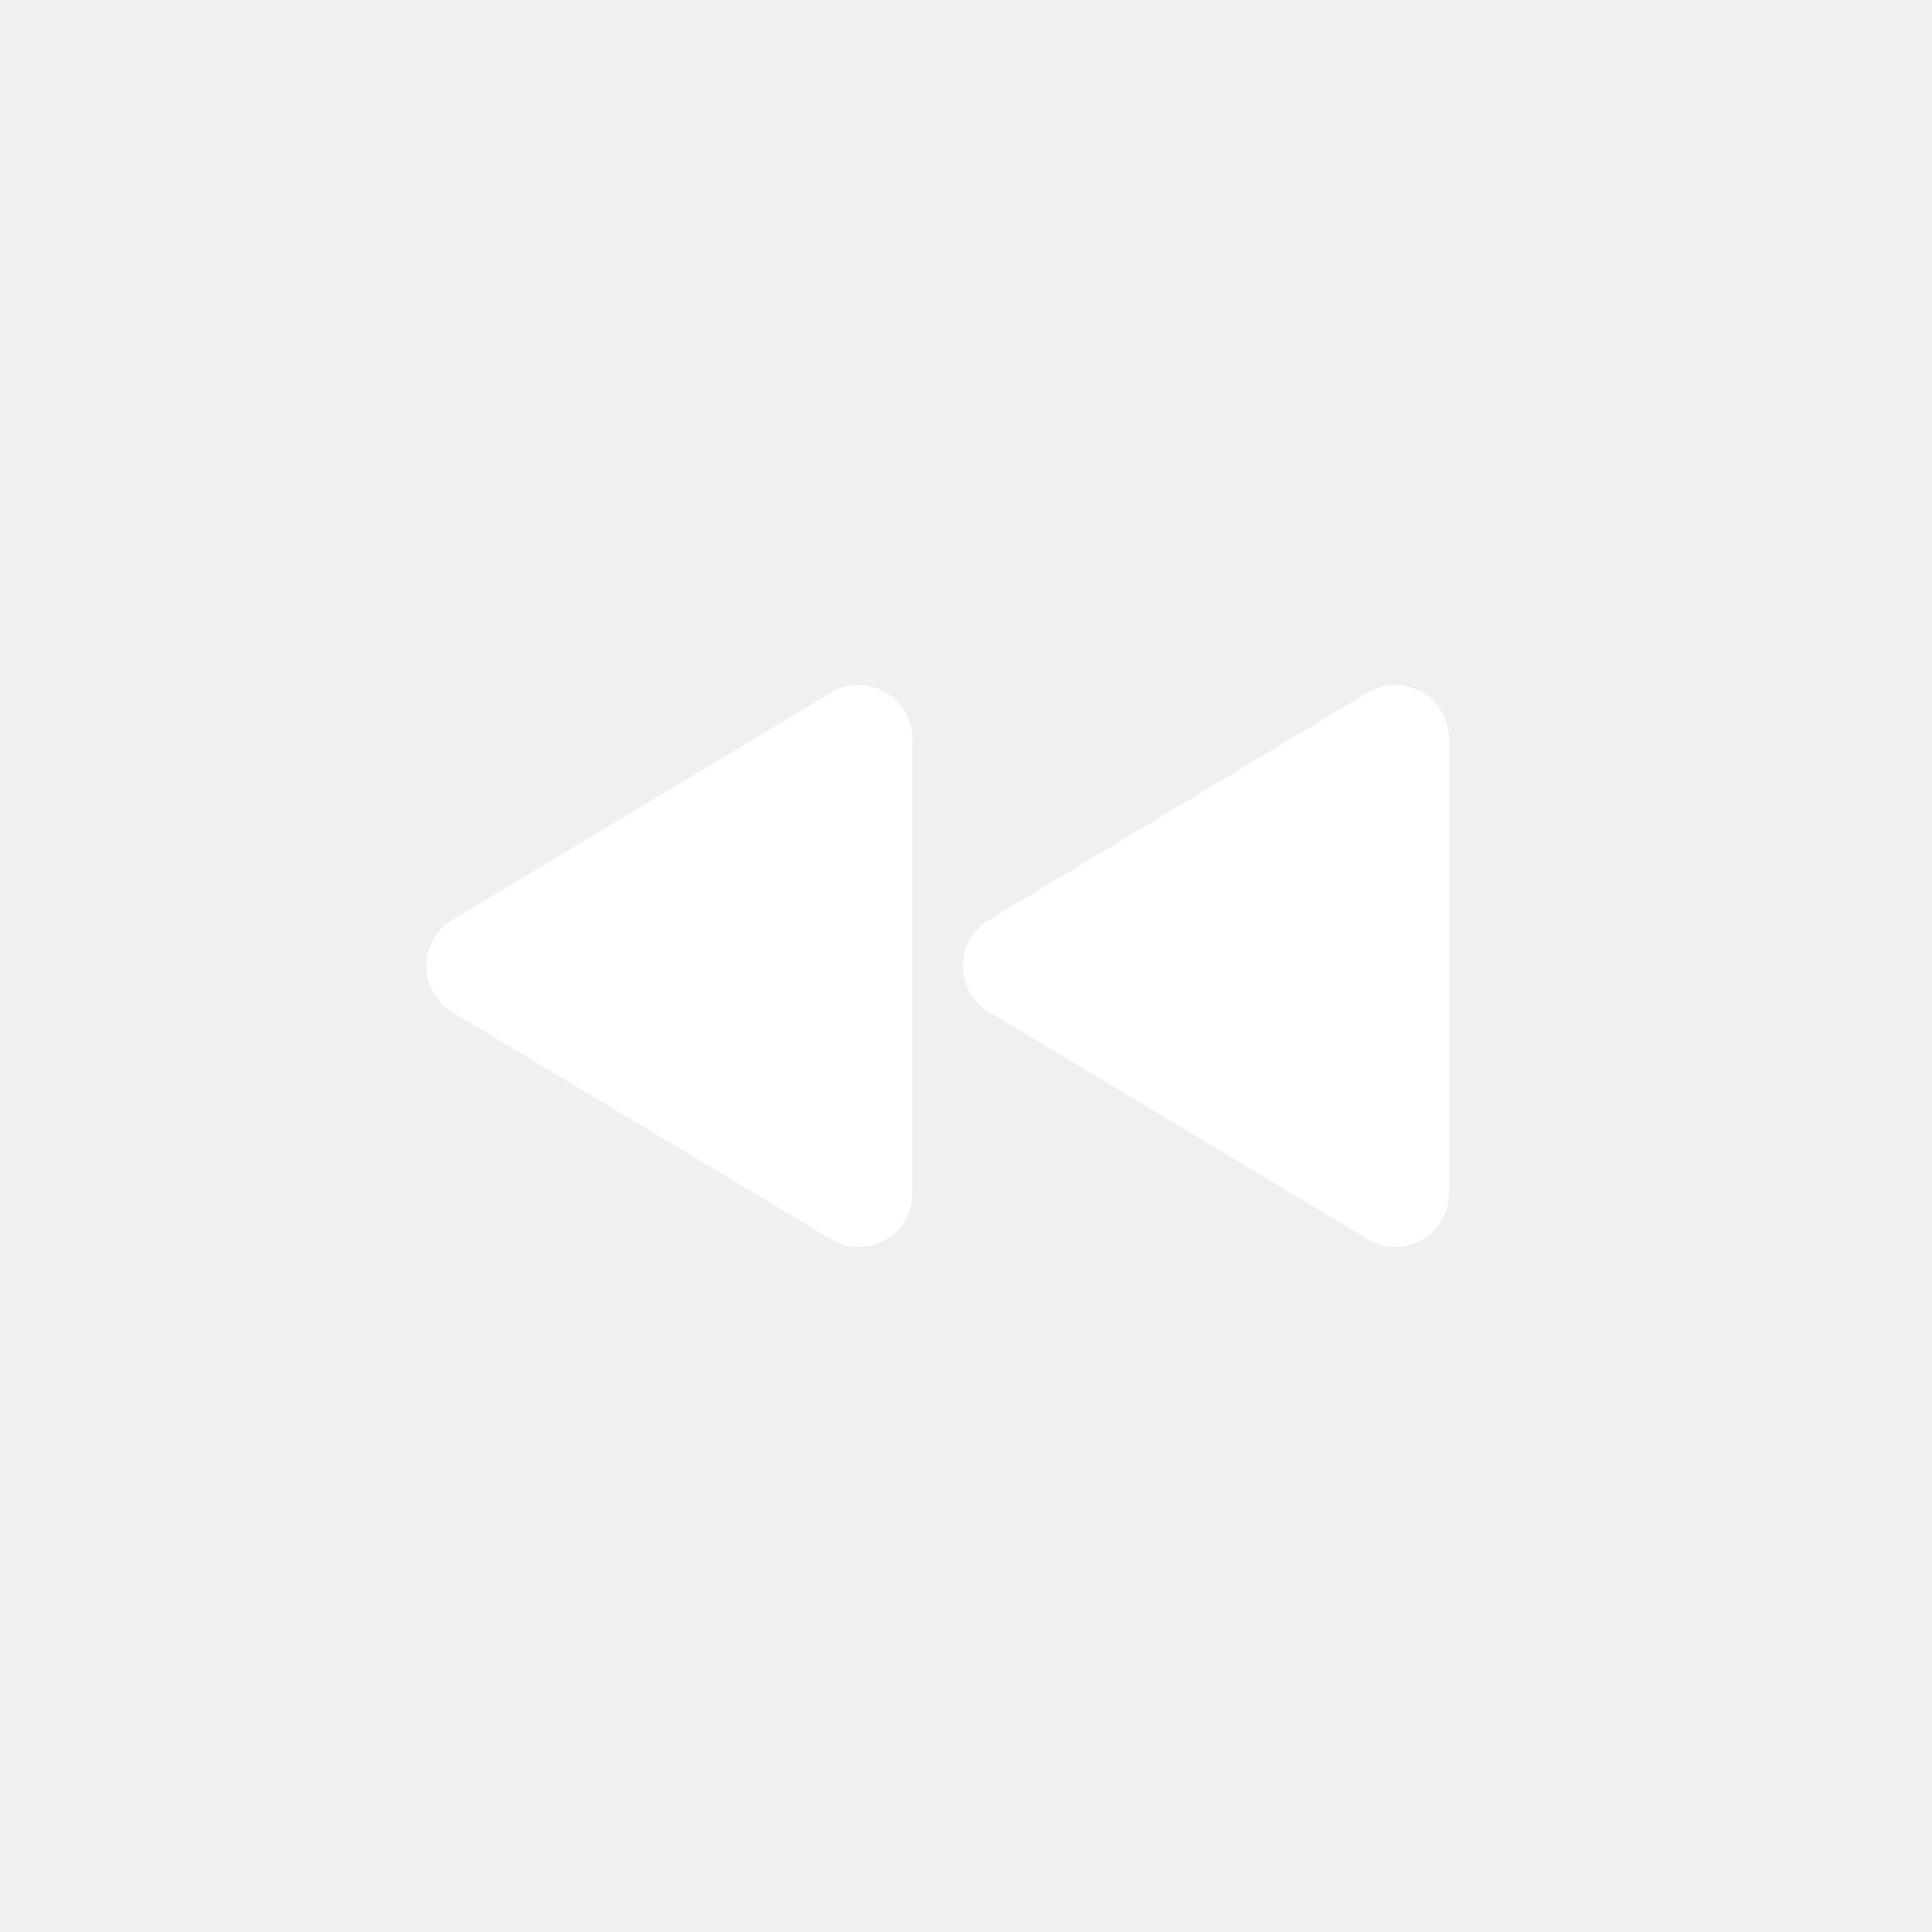
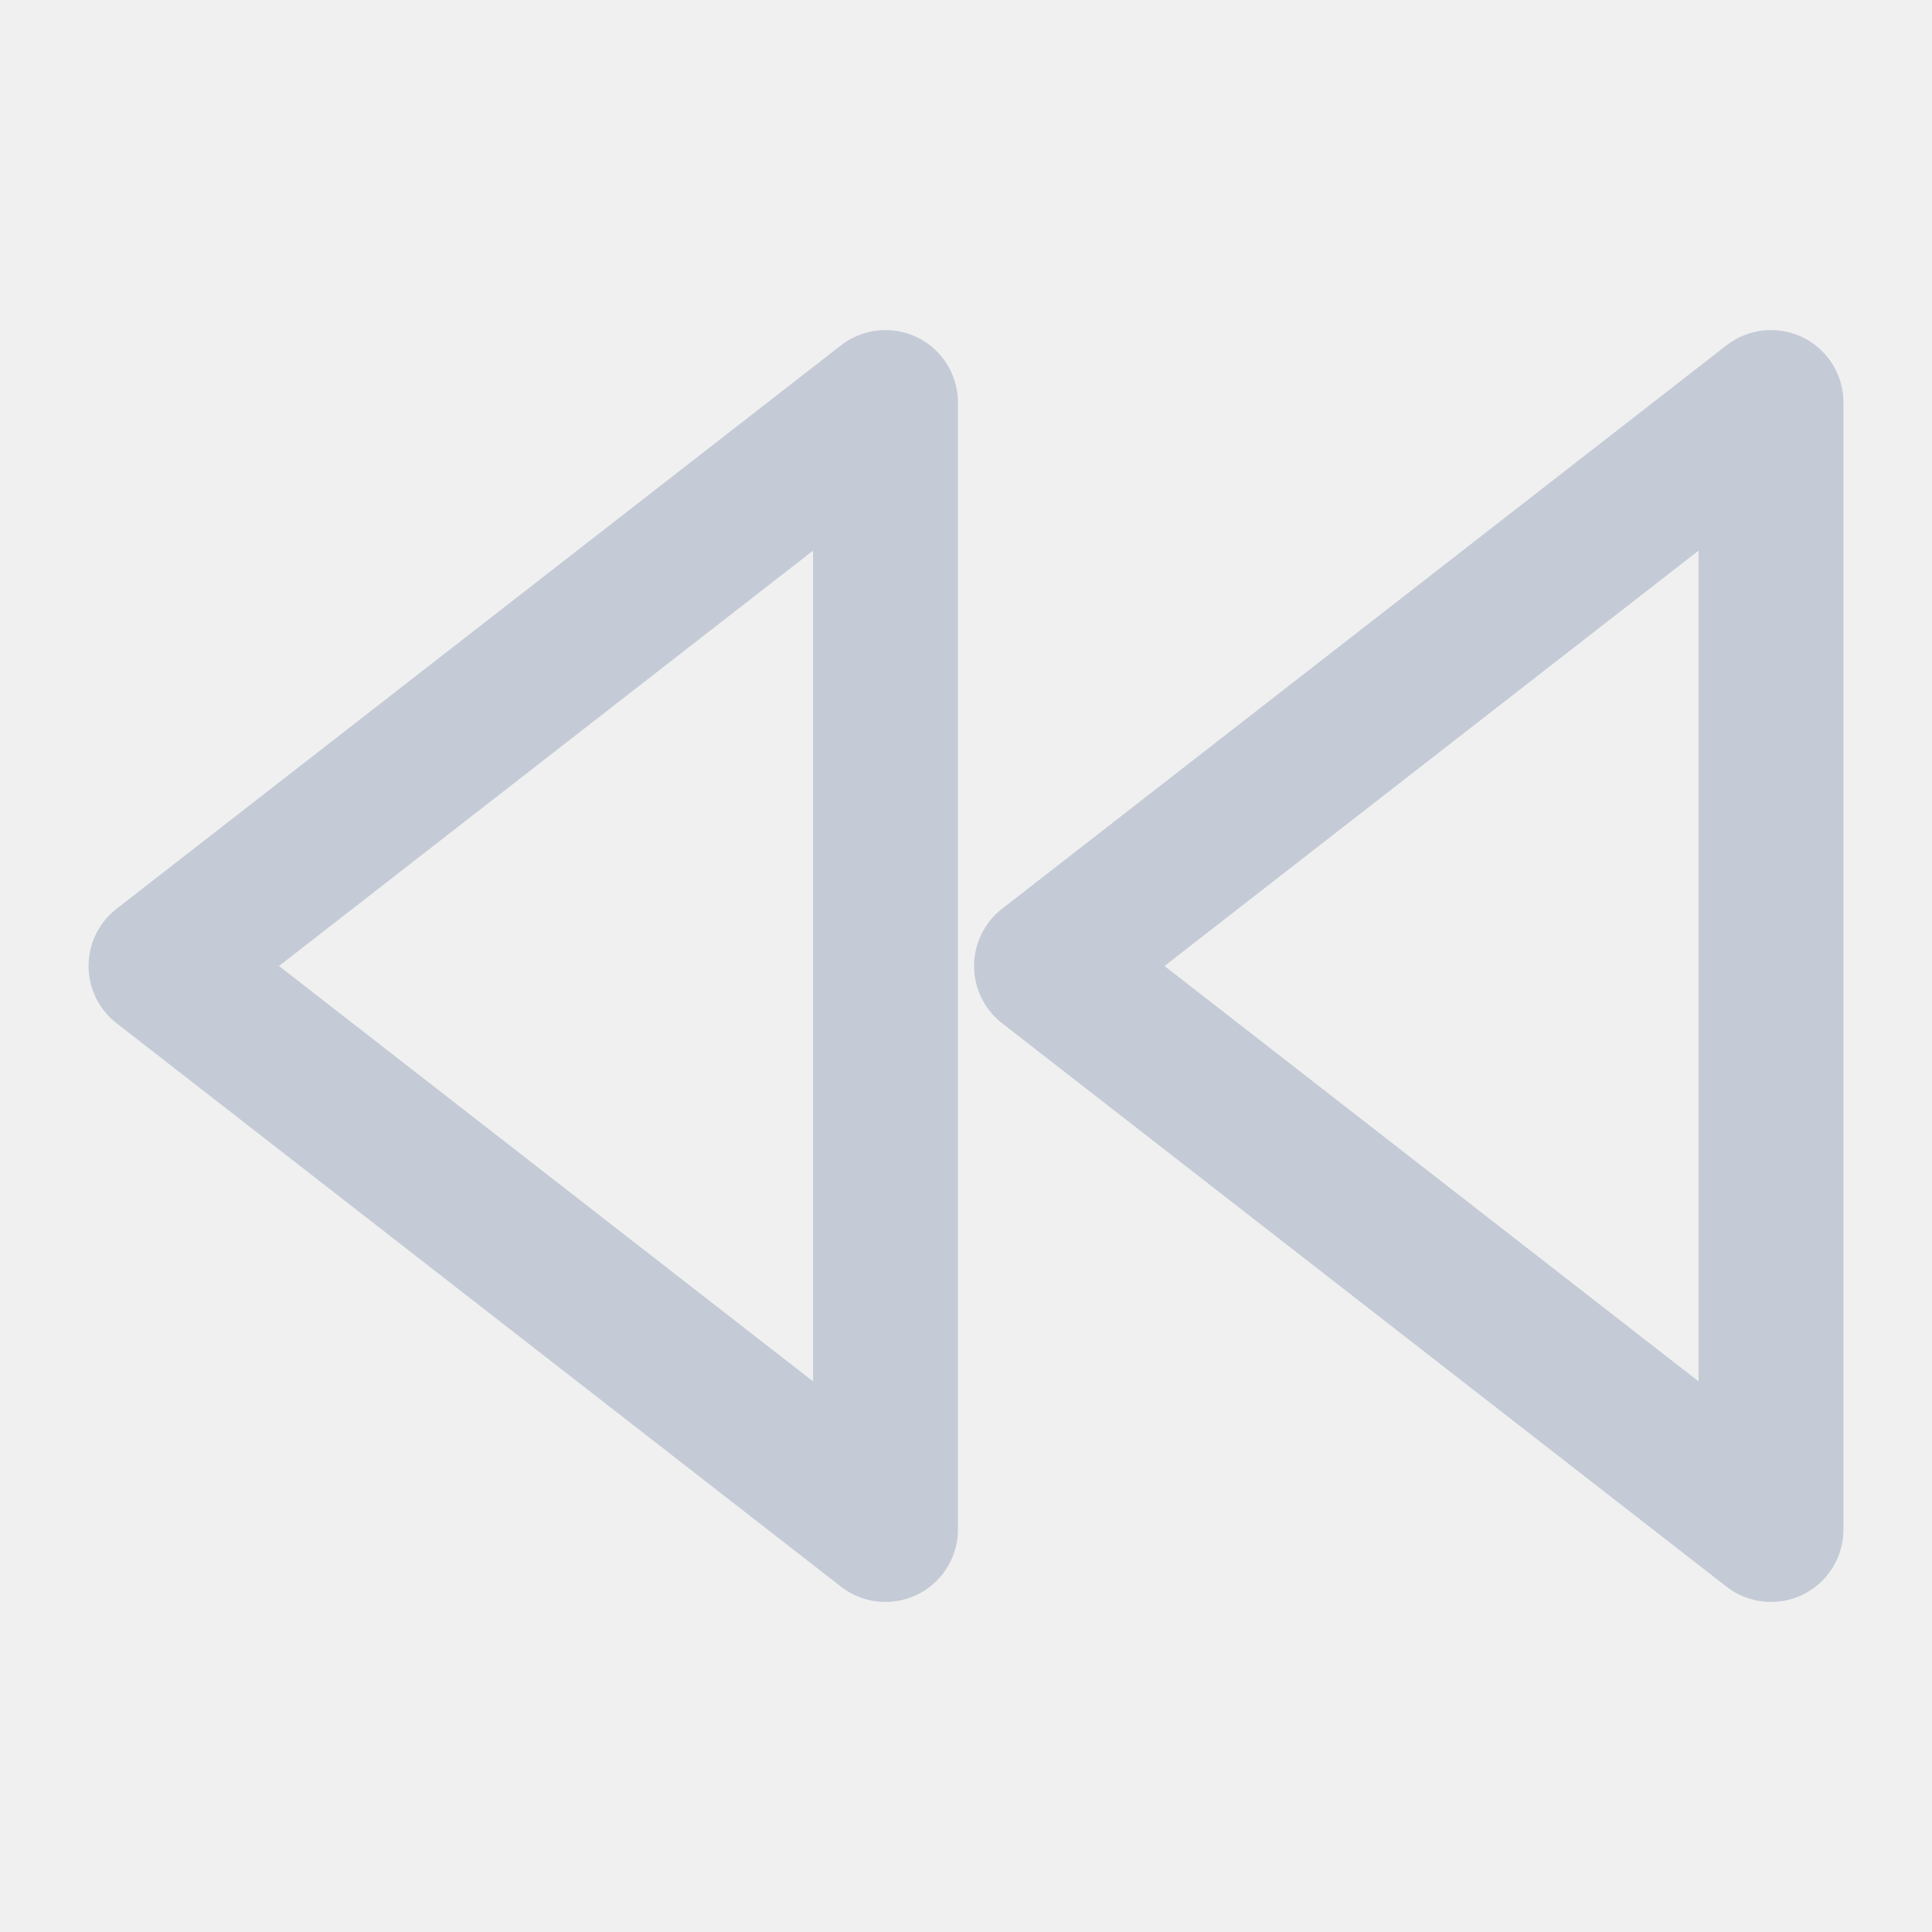
- <svg xmlns="http://www.w3.org/2000/svg" width="36" height="36" viewBox="0 0 36 36" fill="none">
-   <path d="M18.429 17.142L25.485 12.909C26.152 12.509 27 12.989 27 13.766V22.234C27 23.011 26.152 23.491 25.485 23.091L18.429 18.858C17.782 18.469 17.782 17.531 18.429 17.142Z" fill="white" />
-   <path d="M8.429 18.858C7.782 18.469 7.782 17.531 8.429 17.142L15.486 12.909C16.152 12.509 17 12.989 17 13.766V22.234C17 23.011 16.152 23.491 15.486 23.091L8.429 18.858Z" fill="white" />
+ <svg xmlns="http://www.w3.org/2000/svg" class="lucide lucide-rewind" width="20" height="20" viewBox="0 0 24 24" fill="none" stroke="#C4CBD6" stroke-width="1.8" stroke-linecap="round" stroke-linejoin="round">
+   <polygon points="11 19 2 12 11 5 11 19" />
+   <polygon points="22 19 13 12 22 5 22 19" />
</svg>
